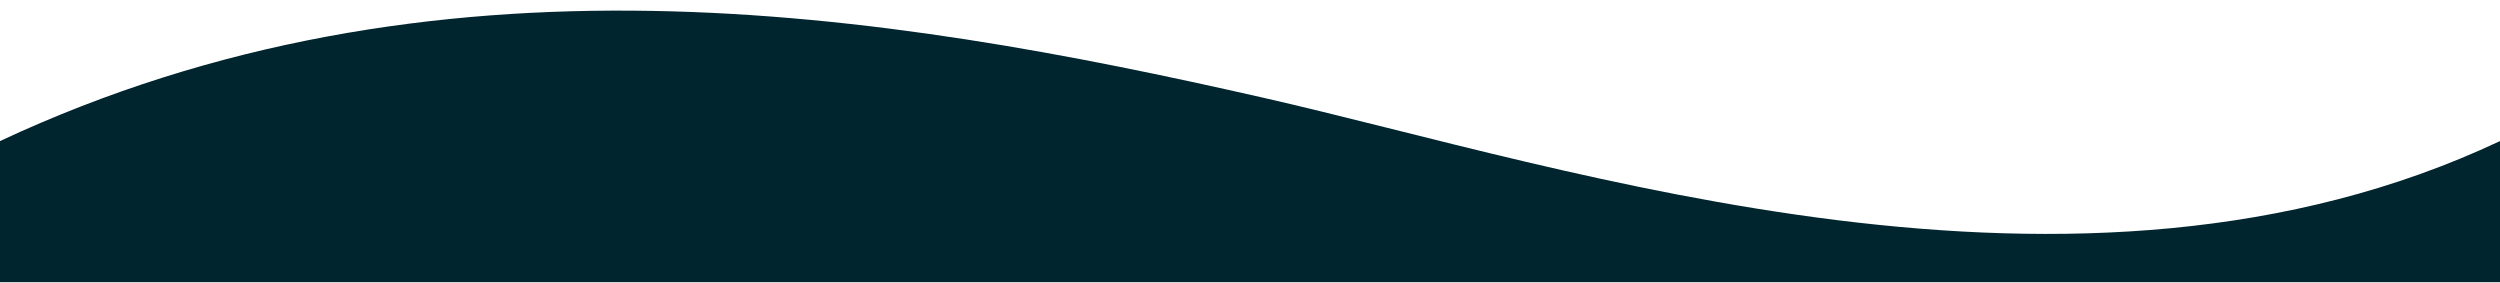
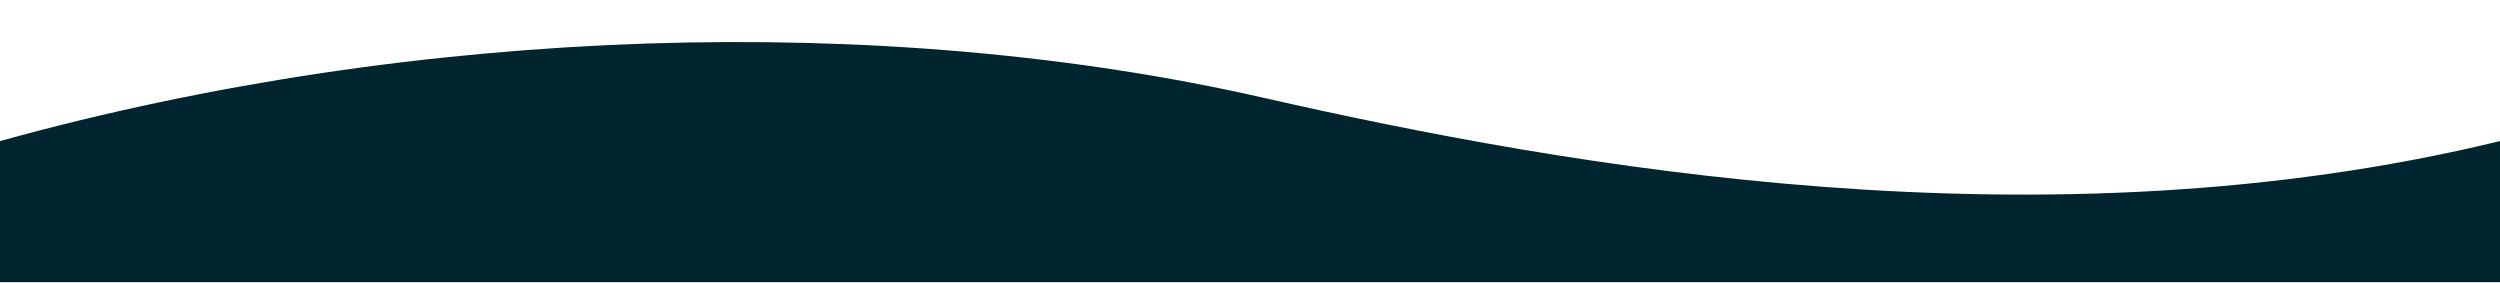
<svg xmlns="http://www.w3.org/2000/svg" version="1.1" id="Layer_1" x="0px" y="0px" viewBox="0 0 1400 158" style="enable-background:new 0 0 1400 158;" xml:space="preserve">
  <style type="text/css">
	.st0{fill-rule:evenodd;clip-rule:evenodd;fill:#FFFFFF;}
	.st1{fill-rule:evenodd;clip-rule:evenodd;fill:#00252E;}
</style>
  <rect x="-2.2" class="st0" width="1404.5" height="158" />
  <g>
    <g>
-       <path class="st1" d="M0,79C243-34.6,494.6,6.3,707.3,54.7c171.5,39,455.8,135.9,692.7,24.3c0,29.7,0,61.5,0,79H0V79z" />
+       <path class="st1" d="M0,79C234,14.2,494.6,6.3,707.3,54.7C878.8,93.7,1145,141,1400,79c0,29.7,0,61.5,0,79H0V79z" />
    </g>
  </g>
</svg>
